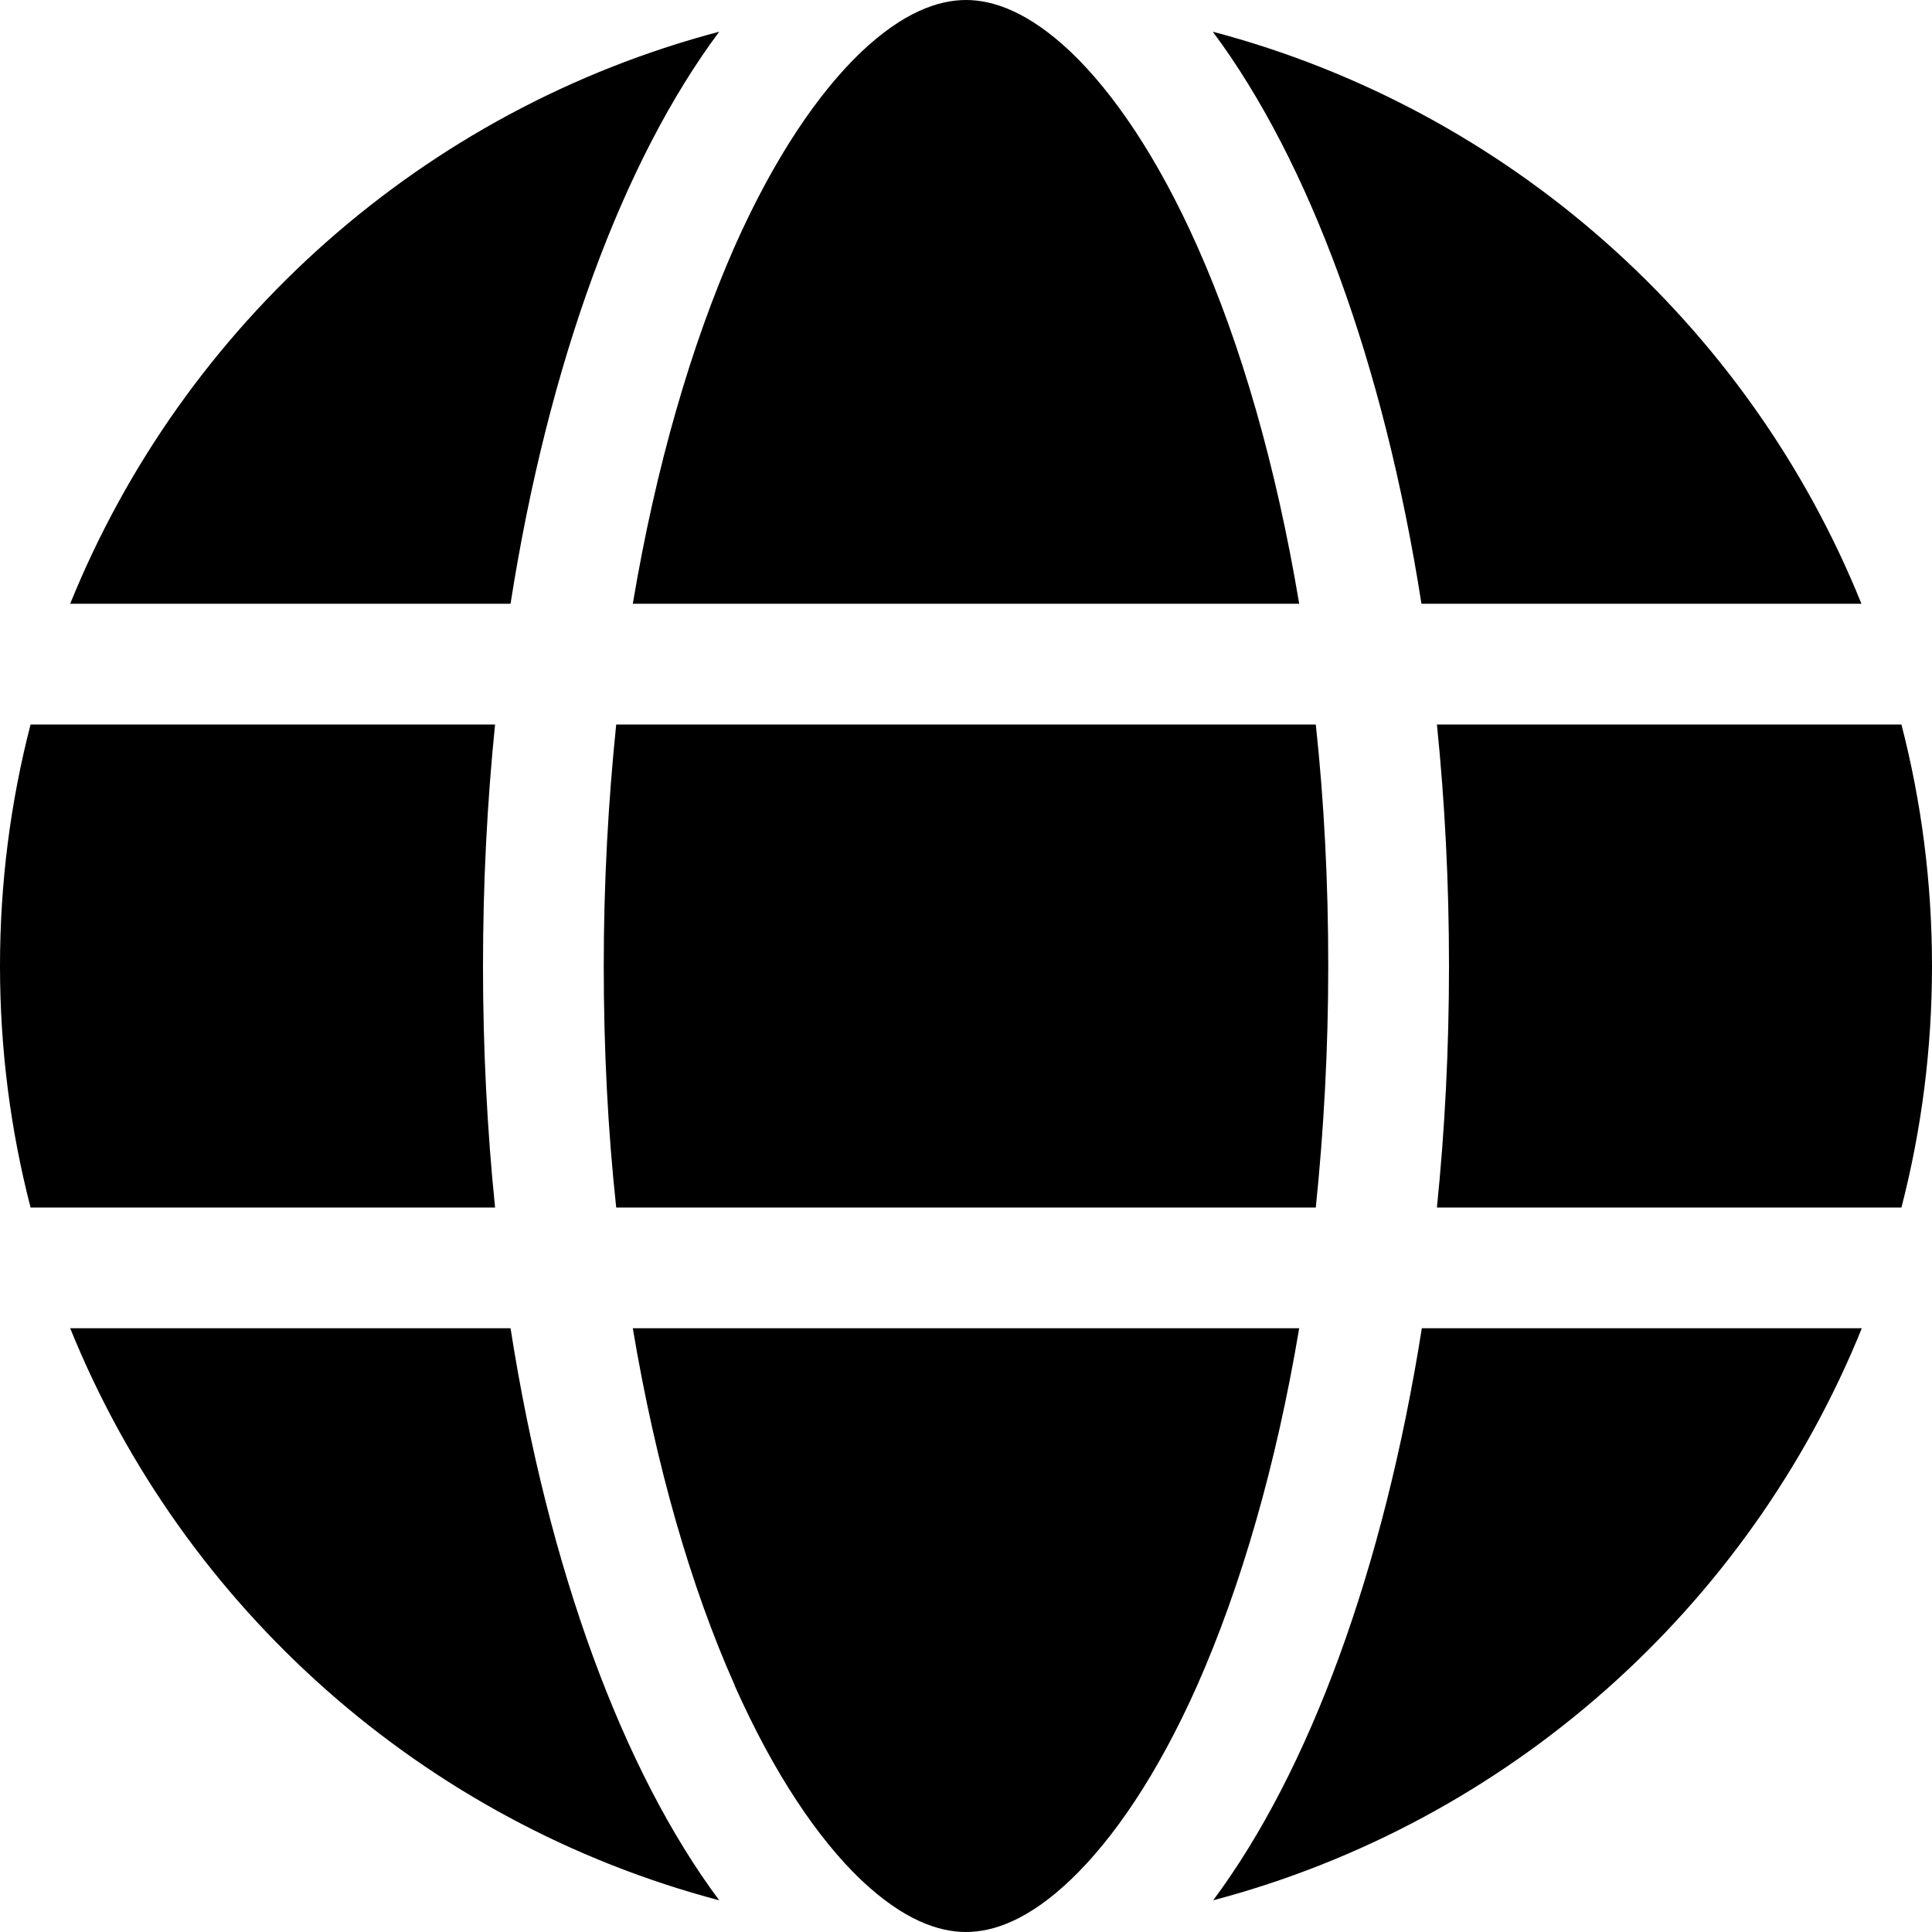
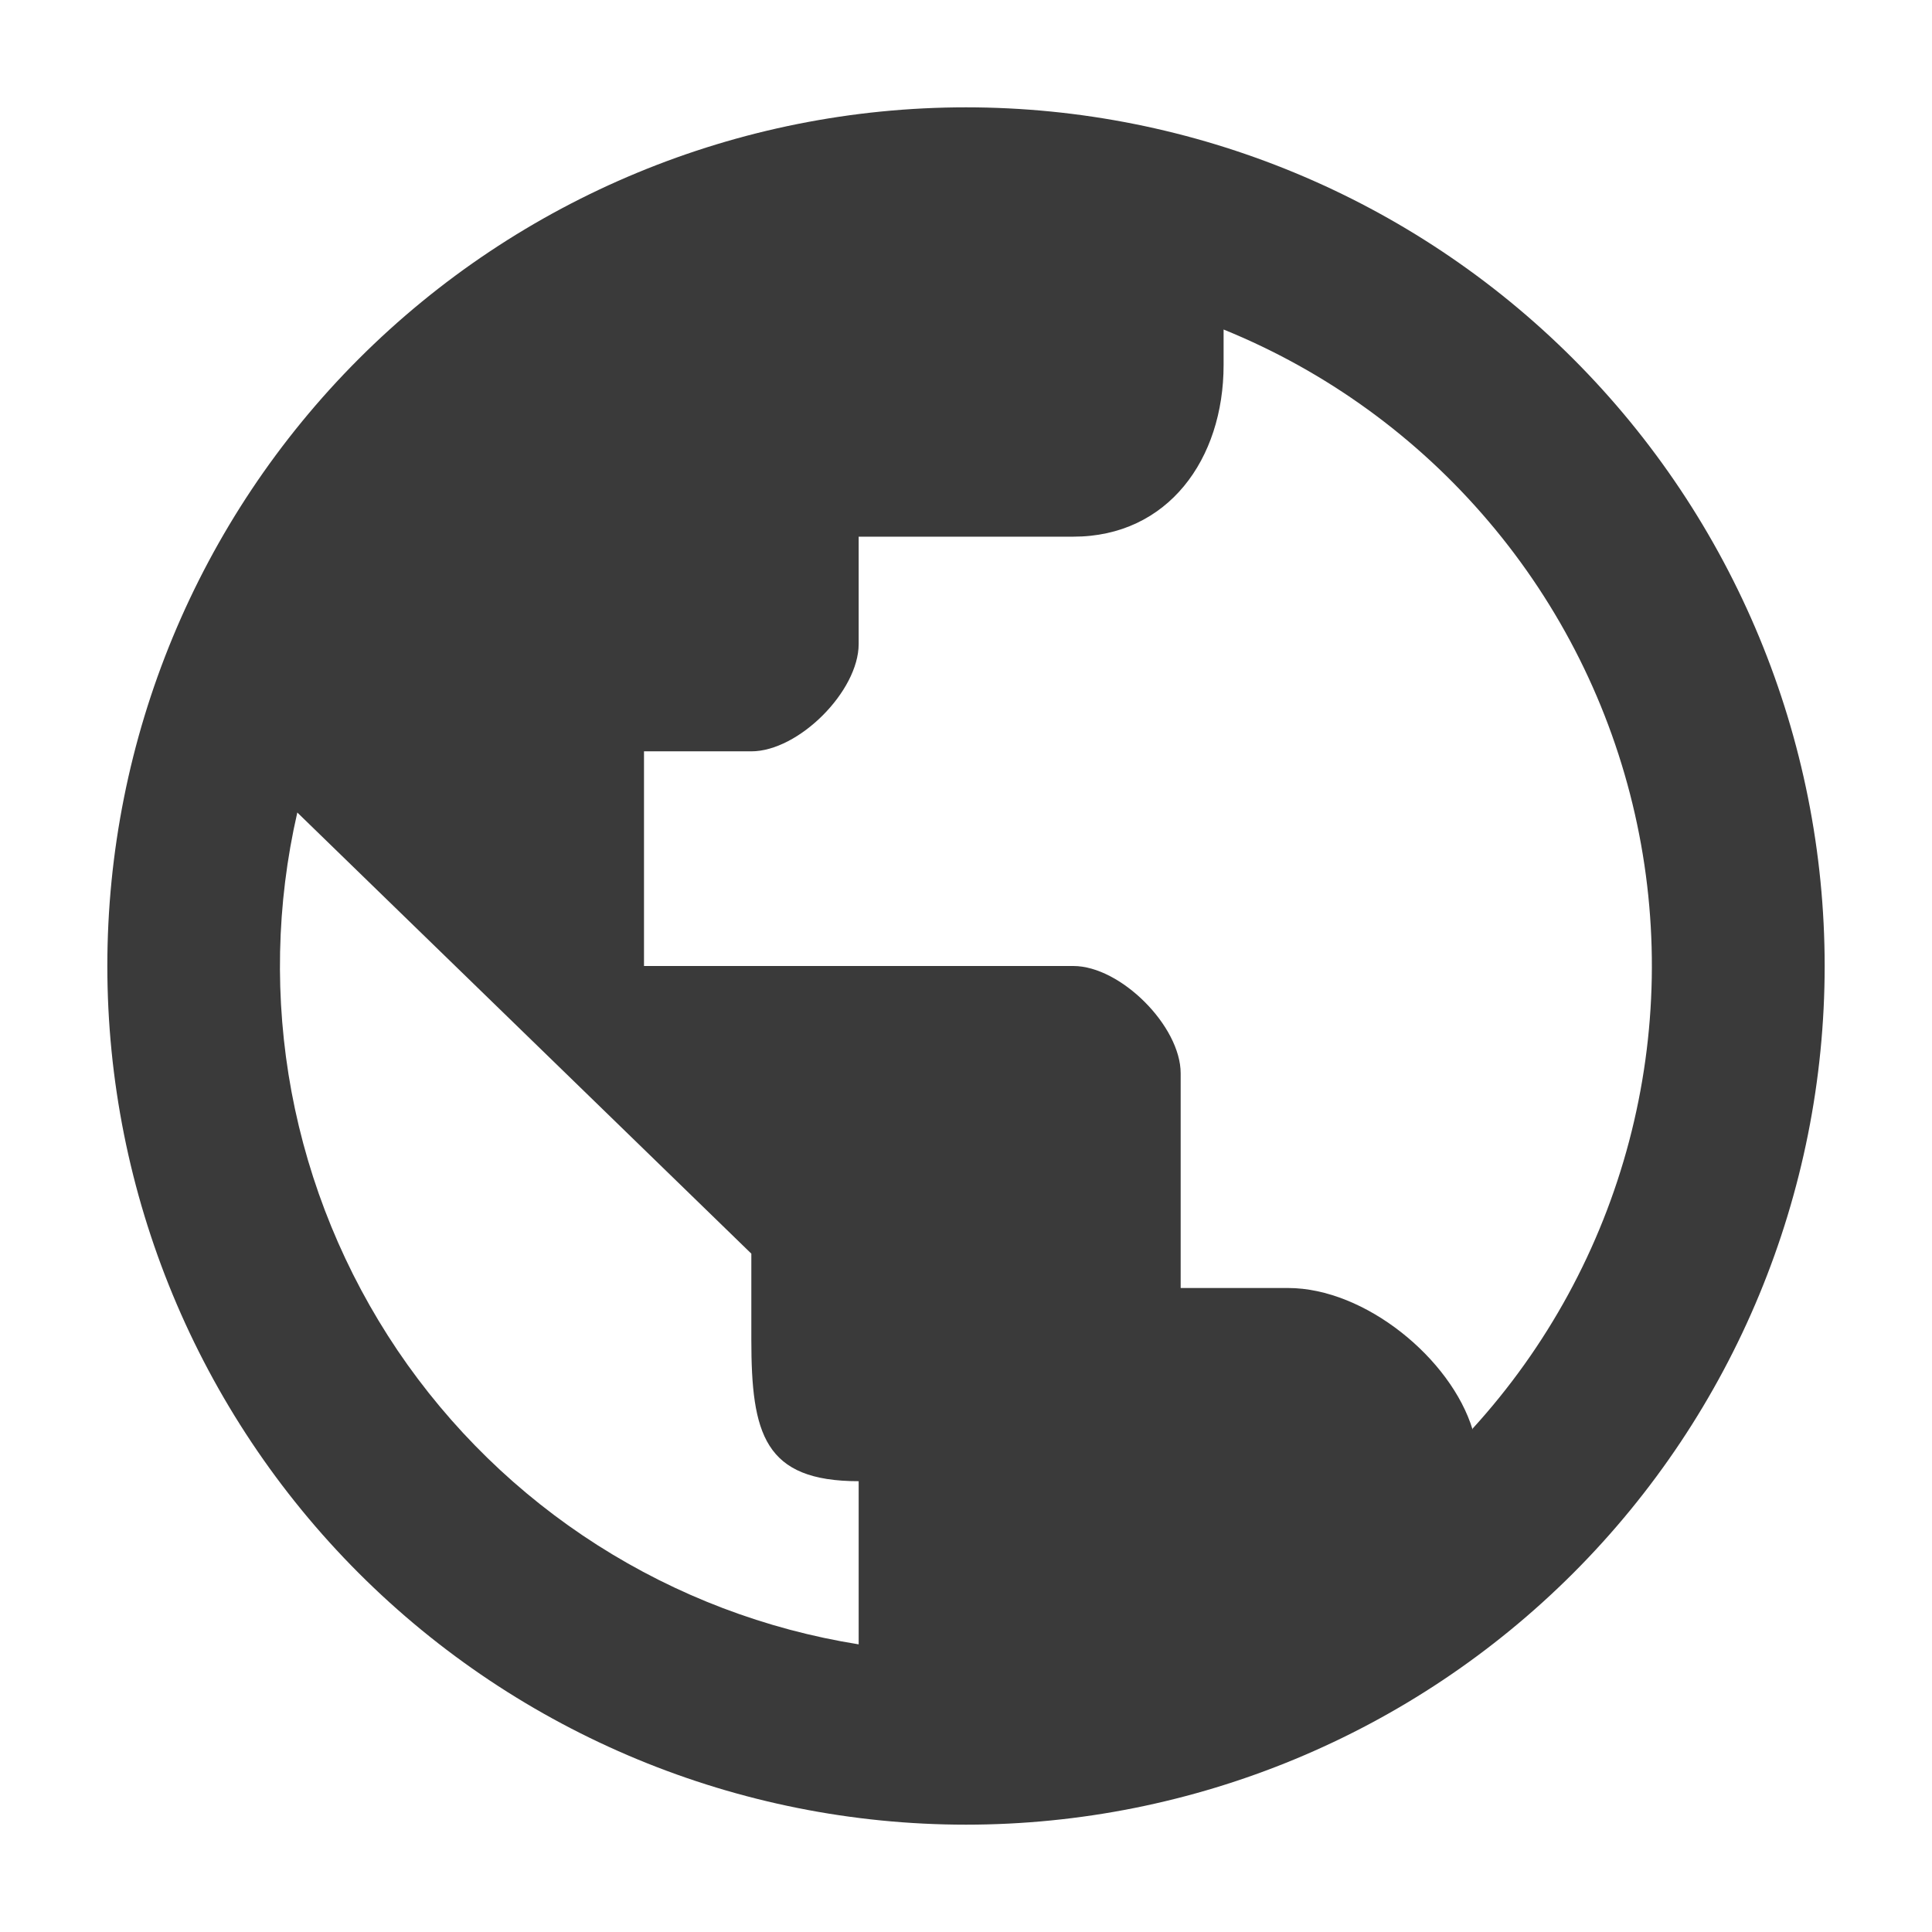
- <svg xmlns="http://www.w3.org/2000/svg" viewBox="0 0 512 512">
-   <path d="M352 256c0 22.2-1.2 43.6-3.3 64H163.3c-2.2-20.4-3.3-41.8-3.3-64s1.2-43.6 3.3-64H348.7c2.2 20.4 3.3 41.8 3.3 64zm28.8-64H503.9c5.3 20.5 8.1 41.9 8.1 64s-2.8 43.5-8.1 64H380.8c2.1-20.6 3.2-42 3.2-64s-1.1-43.4-3.2-64zm112.6-32H376.7c-10-63.9-29.8-117.4-55.3-151.6c78.3 20.7 142 77.5 171.9 151.6zm-149.1 0H167.7c6.1-36.4 15.5-68.6 27-94.7c10.5-23.6 22.2-40.7 33.5-51.5C239.4 3.2 248.7 0 256 0s16.6 3.2 27.8 13.8c11.3 10.8 23 27.9 33.5 51.5c11.6 26 20.9 58.2 27 94.7zm-209 0H18.6C48.6 85.9 112.2 29.1 190.6 8.4C165.1 42.6 145.3 96.1 135.3 160zM8.1 192H131.2c-2.1 20.6-3.2 42-3.2 64s1.1 43.4 3.2 64H8.1C2.8 299.5 0 278.1 0 256s2.8-43.5 8.1-64zM194.7 446.6c-11.6-26-20.9-58.2-27-94.6H344.3c-6.1 36.4-15.5 68.6-27 94.6c-10.5 23.6-22.2 40.7-33.5 51.5C272.6 508.8 263.3 512 256 512s-16.6-3.2-27.8-13.8c-11.3-10.8-23-27.9-33.5-51.5zM135.3 352c10 63.9 29.8 117.4 55.3 151.6C112.2 482.9 48.6 426.1 18.6 352H135.3zm358.1 0c-30 74.1-93.6 130.9-171.9 151.6c25.5-34.2 45.2-87.7 55.3-151.6H493.4z" />
+ <svg xmlns="http://www.w3.org/2000/svg" width="18" height="18" viewBox="0 0 18 18">
+   <path fill="#3a3a3a" d="M9 1C6.878 1 4.843 1.843 3.343 3.343C1.843 4.843 1 6.878 1 9C1 11.122 1.843 13.157 3.343 14.657C4.843 16.157 6.878 17 9 17C11.122 17 13.157 16.157 14.657 14.657C16.157 13.157 17 11.122 17 9C17 6.878 16.157 4.843 14.657 3.343C13.157 1.843 11.122 1 9 1ZM8 15.32C7.134 15.182 6.306 14.867 5.567 14.396C4.828 13.925 4.194 13.307 3.703 12.58C3.213 11.853 2.877 11.034 2.716 10.172C2.556 9.31 2.574 8.424 2.77 7.57L7 11.68V12.48C7 13.36 7.12 13.8 8 13.8V15.32ZM13.72 13.32C13.52 12.66 12.72 12 12 12H11V10C11 9.56 10.44 9 10 9H6V7H7C7.44 7 8 6.44 8 6V5H10C10.88 5 11.4 4.28 11.4 3.4V3.07C12.355 3.458 13.202 4.072 13.869 4.858C14.537 5.644 15.004 6.579 15.232 7.585C15.46 8.59 15.441 9.636 15.178 10.633C14.915 11.63 14.415 12.548 13.72 13.31V13.32Z" />
</svg>
